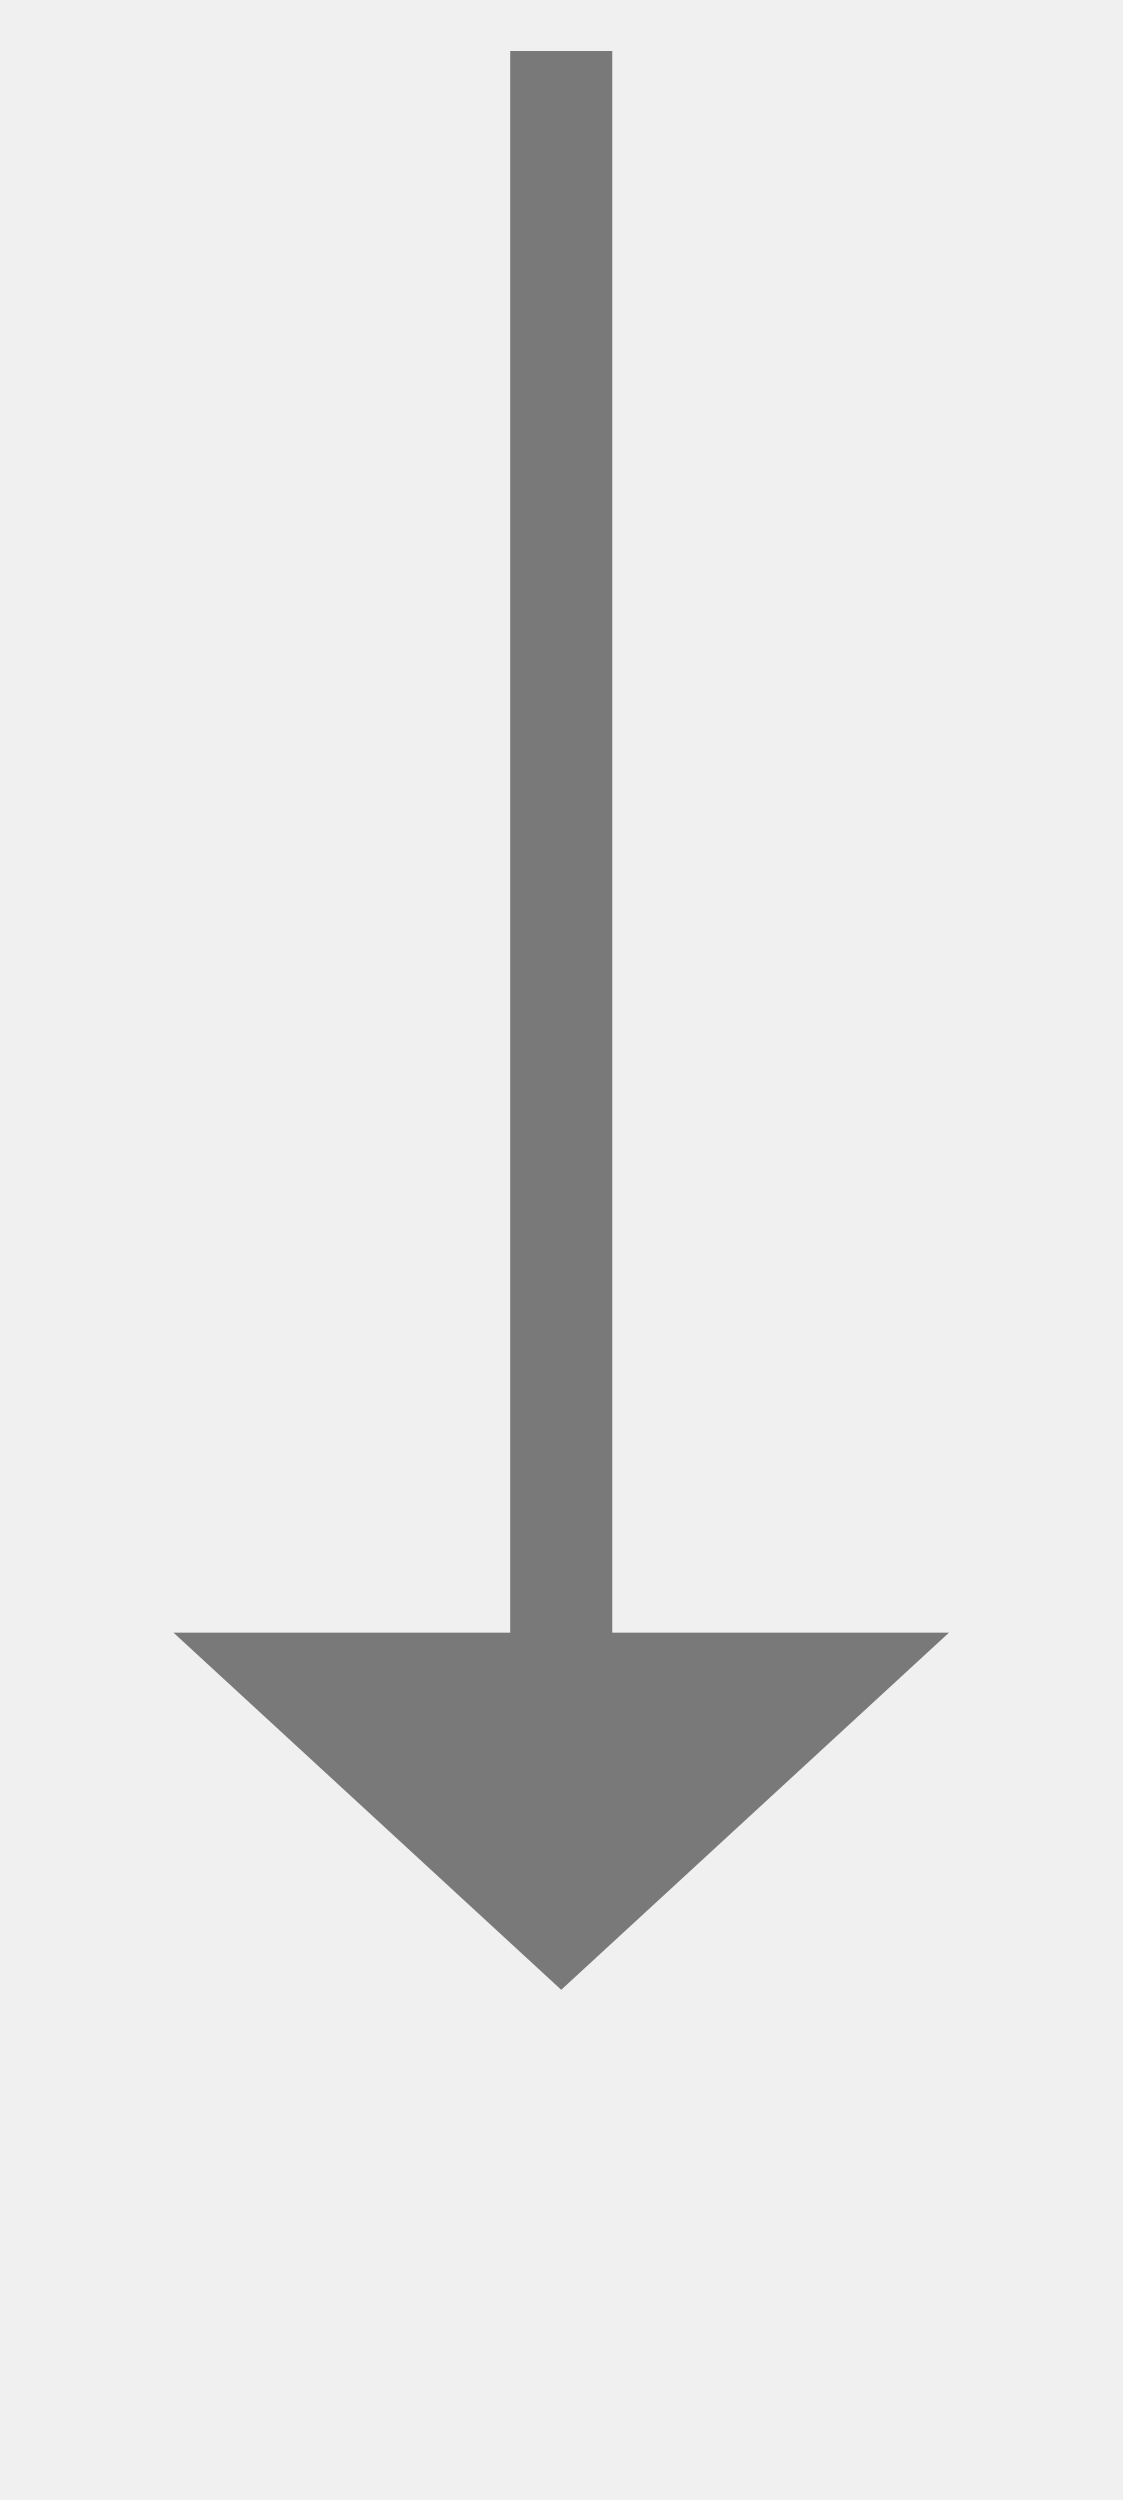
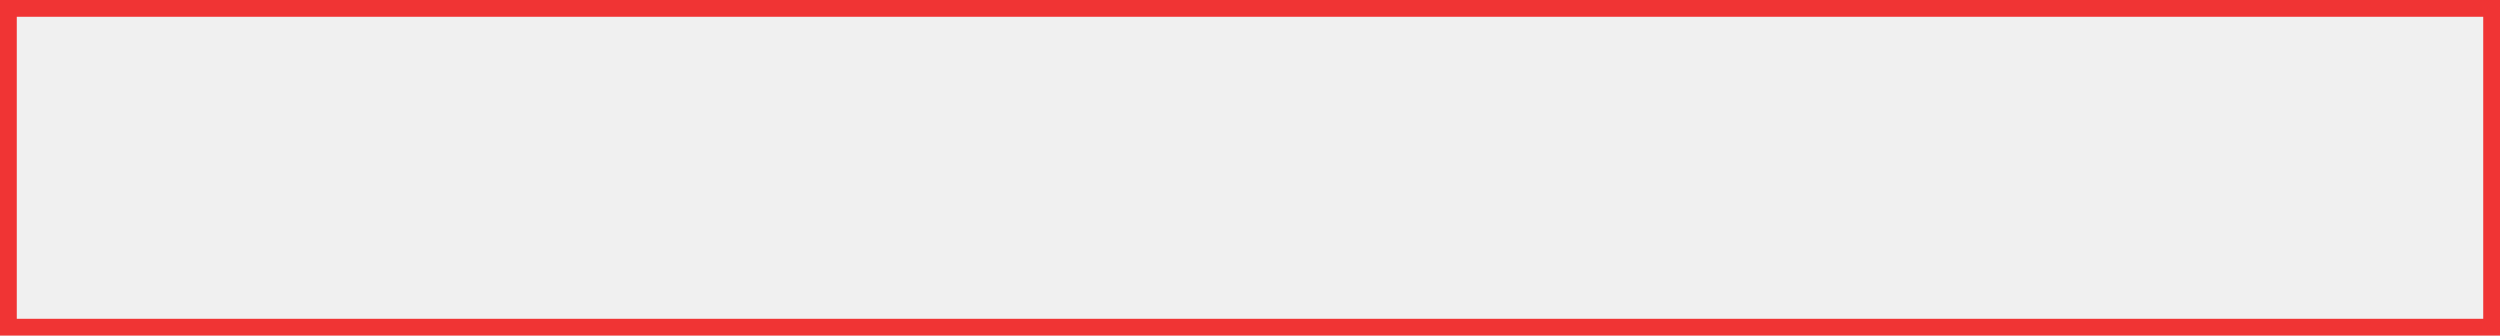
- <svg xmlns="http://www.w3.org/2000/svg" version="1.1" width="22px" height="49px">
-   <g transform="matrix(1 0 0 1 -1671 -135 )">
-     <path d="M 1674.4 167  L 1682 174  L 1689.6 167  L 1674.4 167  Z " fill-rule="nonzero" fill="#797979" stroke="none" />
-     <path d="M 1682 136  L 1682 168  " stroke-width="2" stroke="#797979" fill="none" />
+ <svg xmlns="http://www.w3.org/2000/svg" version="1.1" width="149px" height="20px">
+   <defs>
+     <mask fill="white" id="clip1116">
+       <path d="M 0 20  L 0 0  L 78.746 0  L 149 0  L 149 20  L 0 20  Z " fill-rule="evenodd" />
+     </mask>
+   </defs>
+   <g transform="matrix(1 0 0 1 -603 -1148 )">
+     <path d="M 0 20  L 0 0  L 78.746 0  L 149 0  L 149 20  L 0 20  Z " fill-rule="nonzero" fill="#02a7f0" stroke="none" fill-opacity="0" transform="matrix(1 0 0 1 603 1148 )" />
+     <path d="M 0 20  L 0 0  L 78.746 0  L 149 0  L 149 20  L 0 20  Z " stroke-width="2" stroke="#f03434" fill="none" transform="matrix(1 0 0 1 603 1148 )" mask="url(#clip1116)" />
  </g>
</svg>
